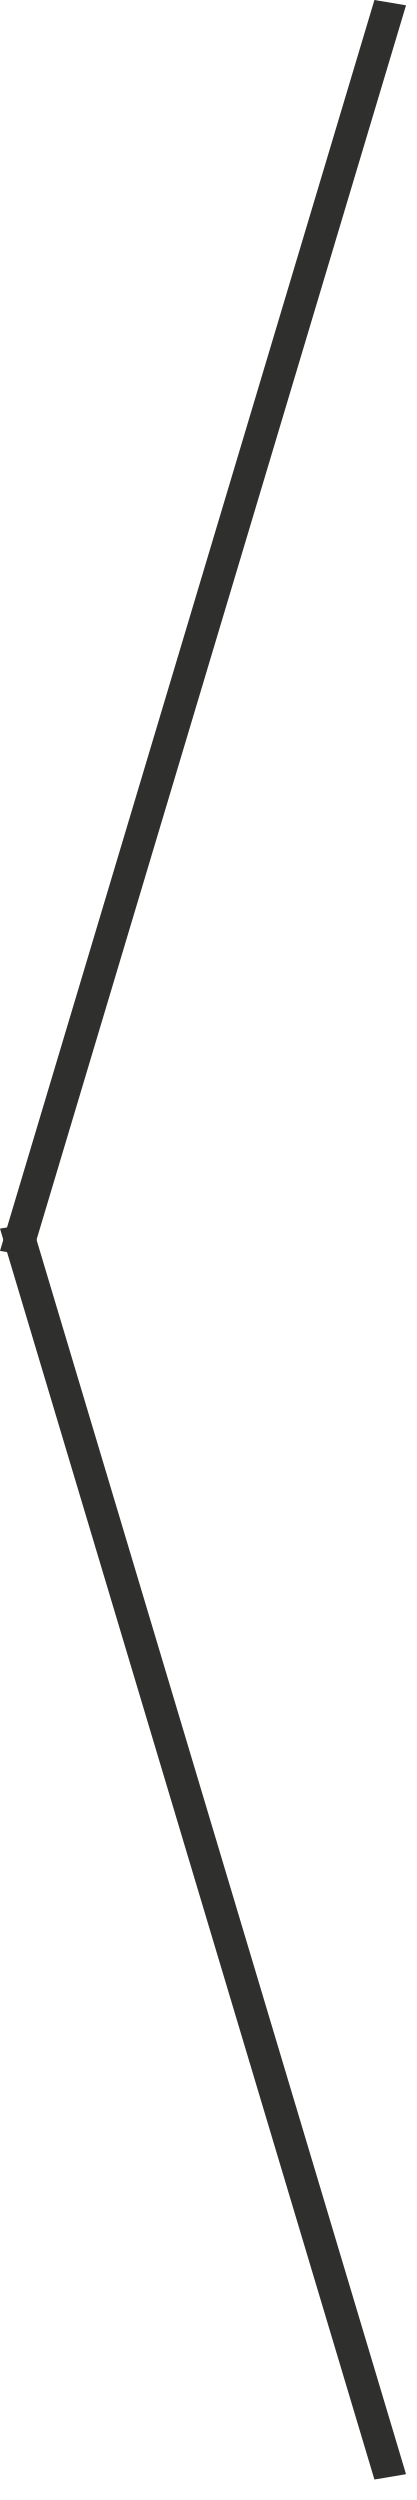
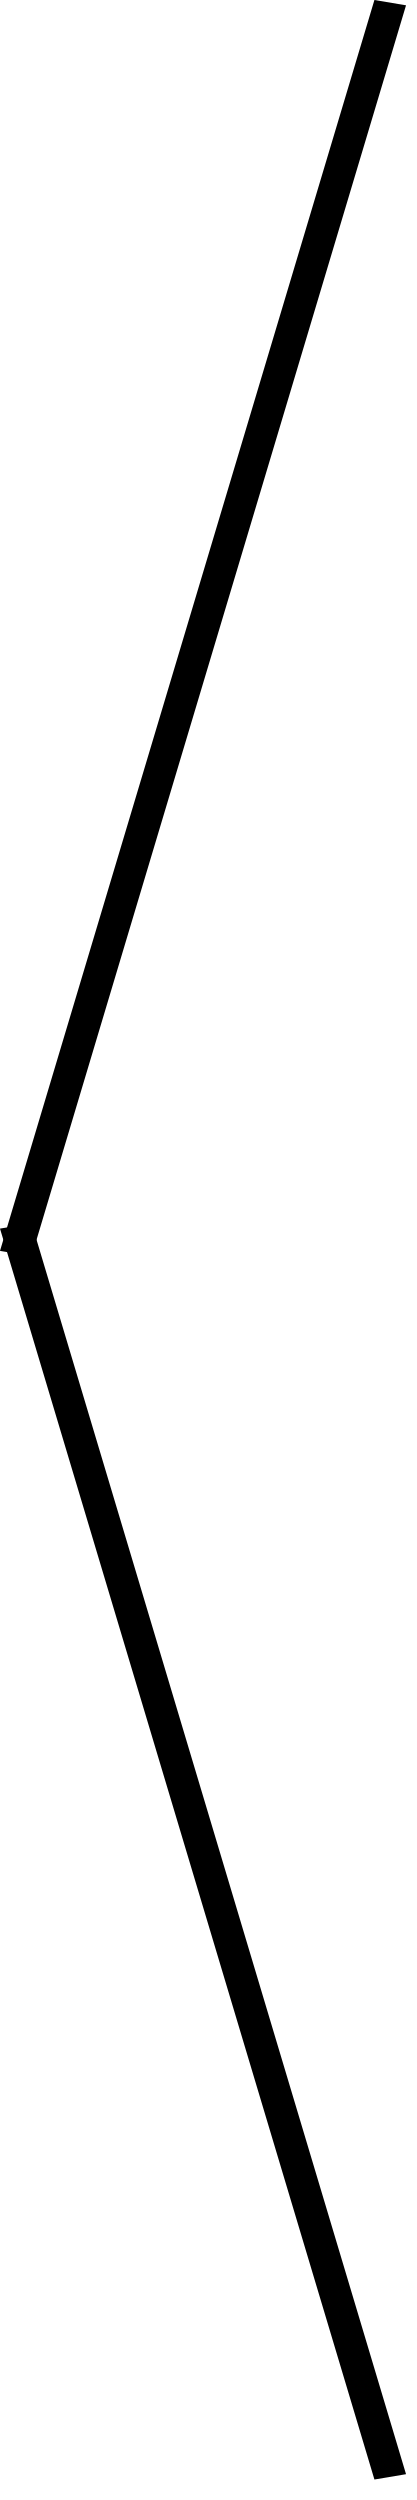
<svg xmlns="http://www.w3.org/2000/svg" width="13" height="78" viewBox="0 0 13 78" fill="none">
-   <line y1="-0.5" x2="40.739" y2="-0.5" transform="matrix(-0.28675 -0.958005 0.986121 -0.166031 12.668 77.1947)" stroke="#2F2F2E" />
-   <line y1="-0.5" x2="40.739" y2="-0.5" transform="matrix(-0.28675 0.958005 0.986121 0.166031 12.668 0.166016)" stroke="#2F2F2E" />
+   <line y1="-0.5" x2="40.739" y2="-0.5" transform="matrix(-0.28675 -0.958005 0.986121 -0.166031 12.668 77.1947)" stroke="currentColor" />
+   <line y1="-0.5" x2="40.739" y2="-0.5" transform="matrix(-0.28675 0.958005 0.986121 0.166031 12.668 0.166016)" stroke="currentColor" />
</svg>
